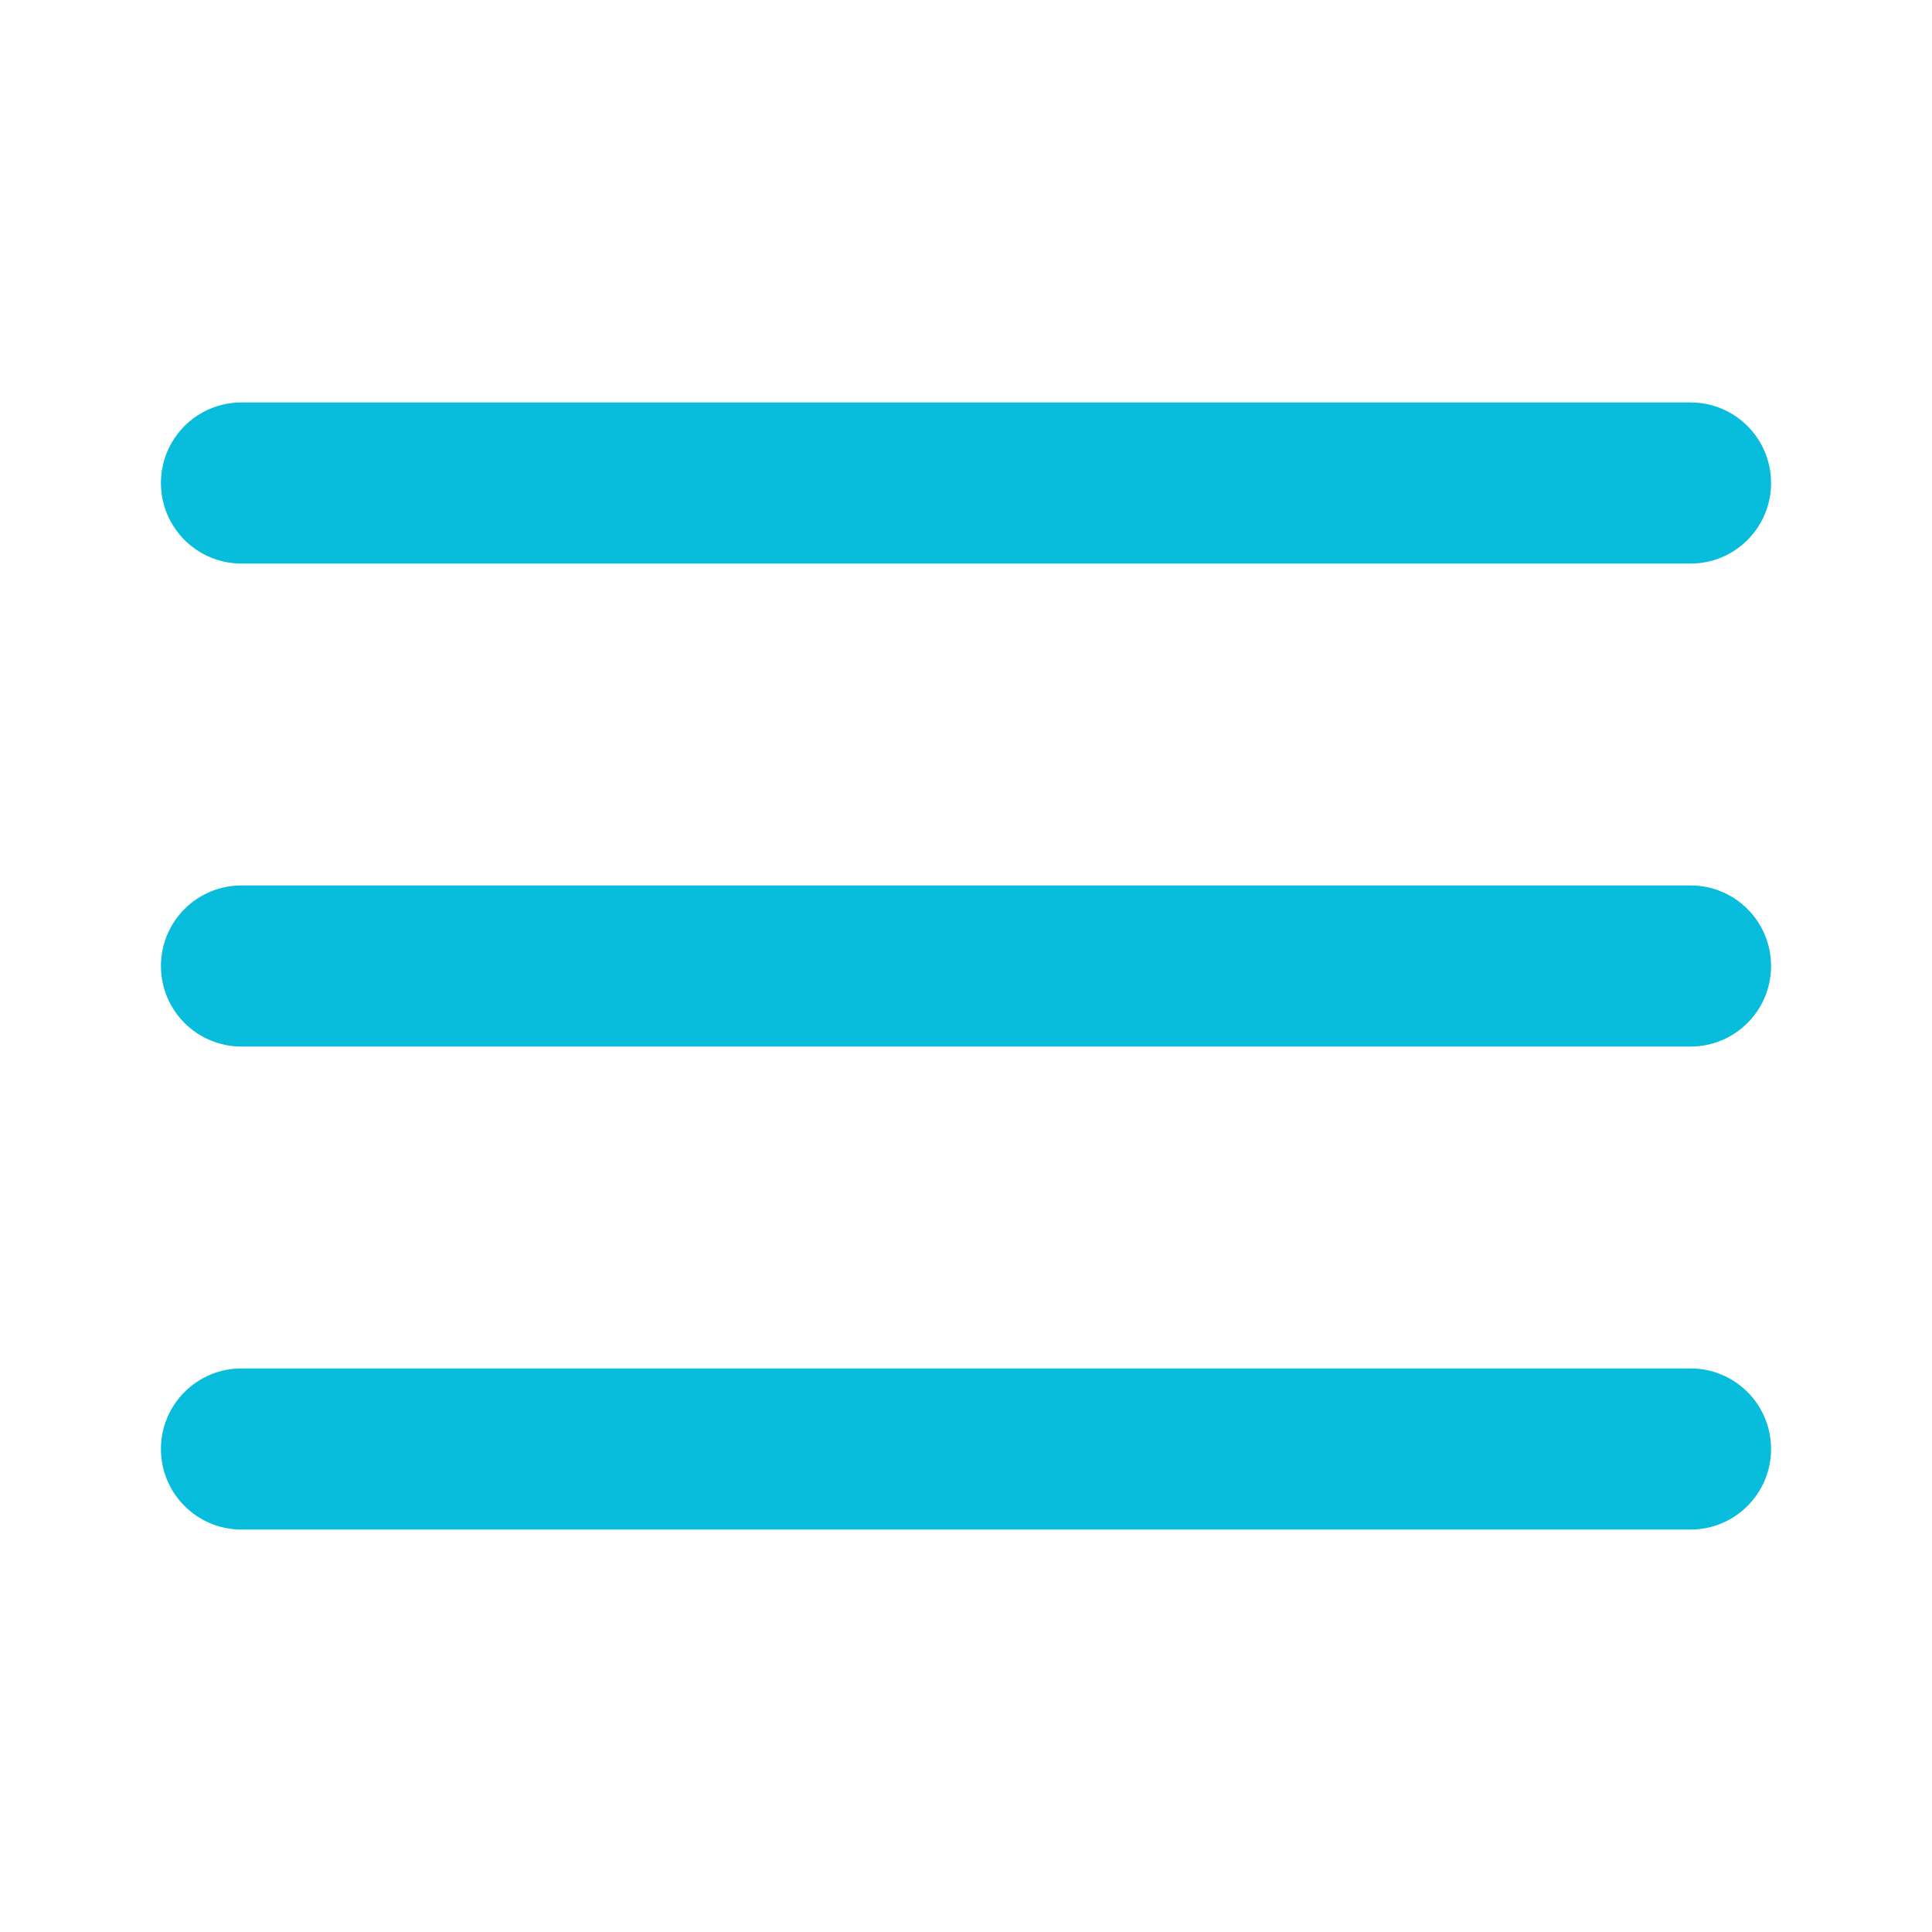
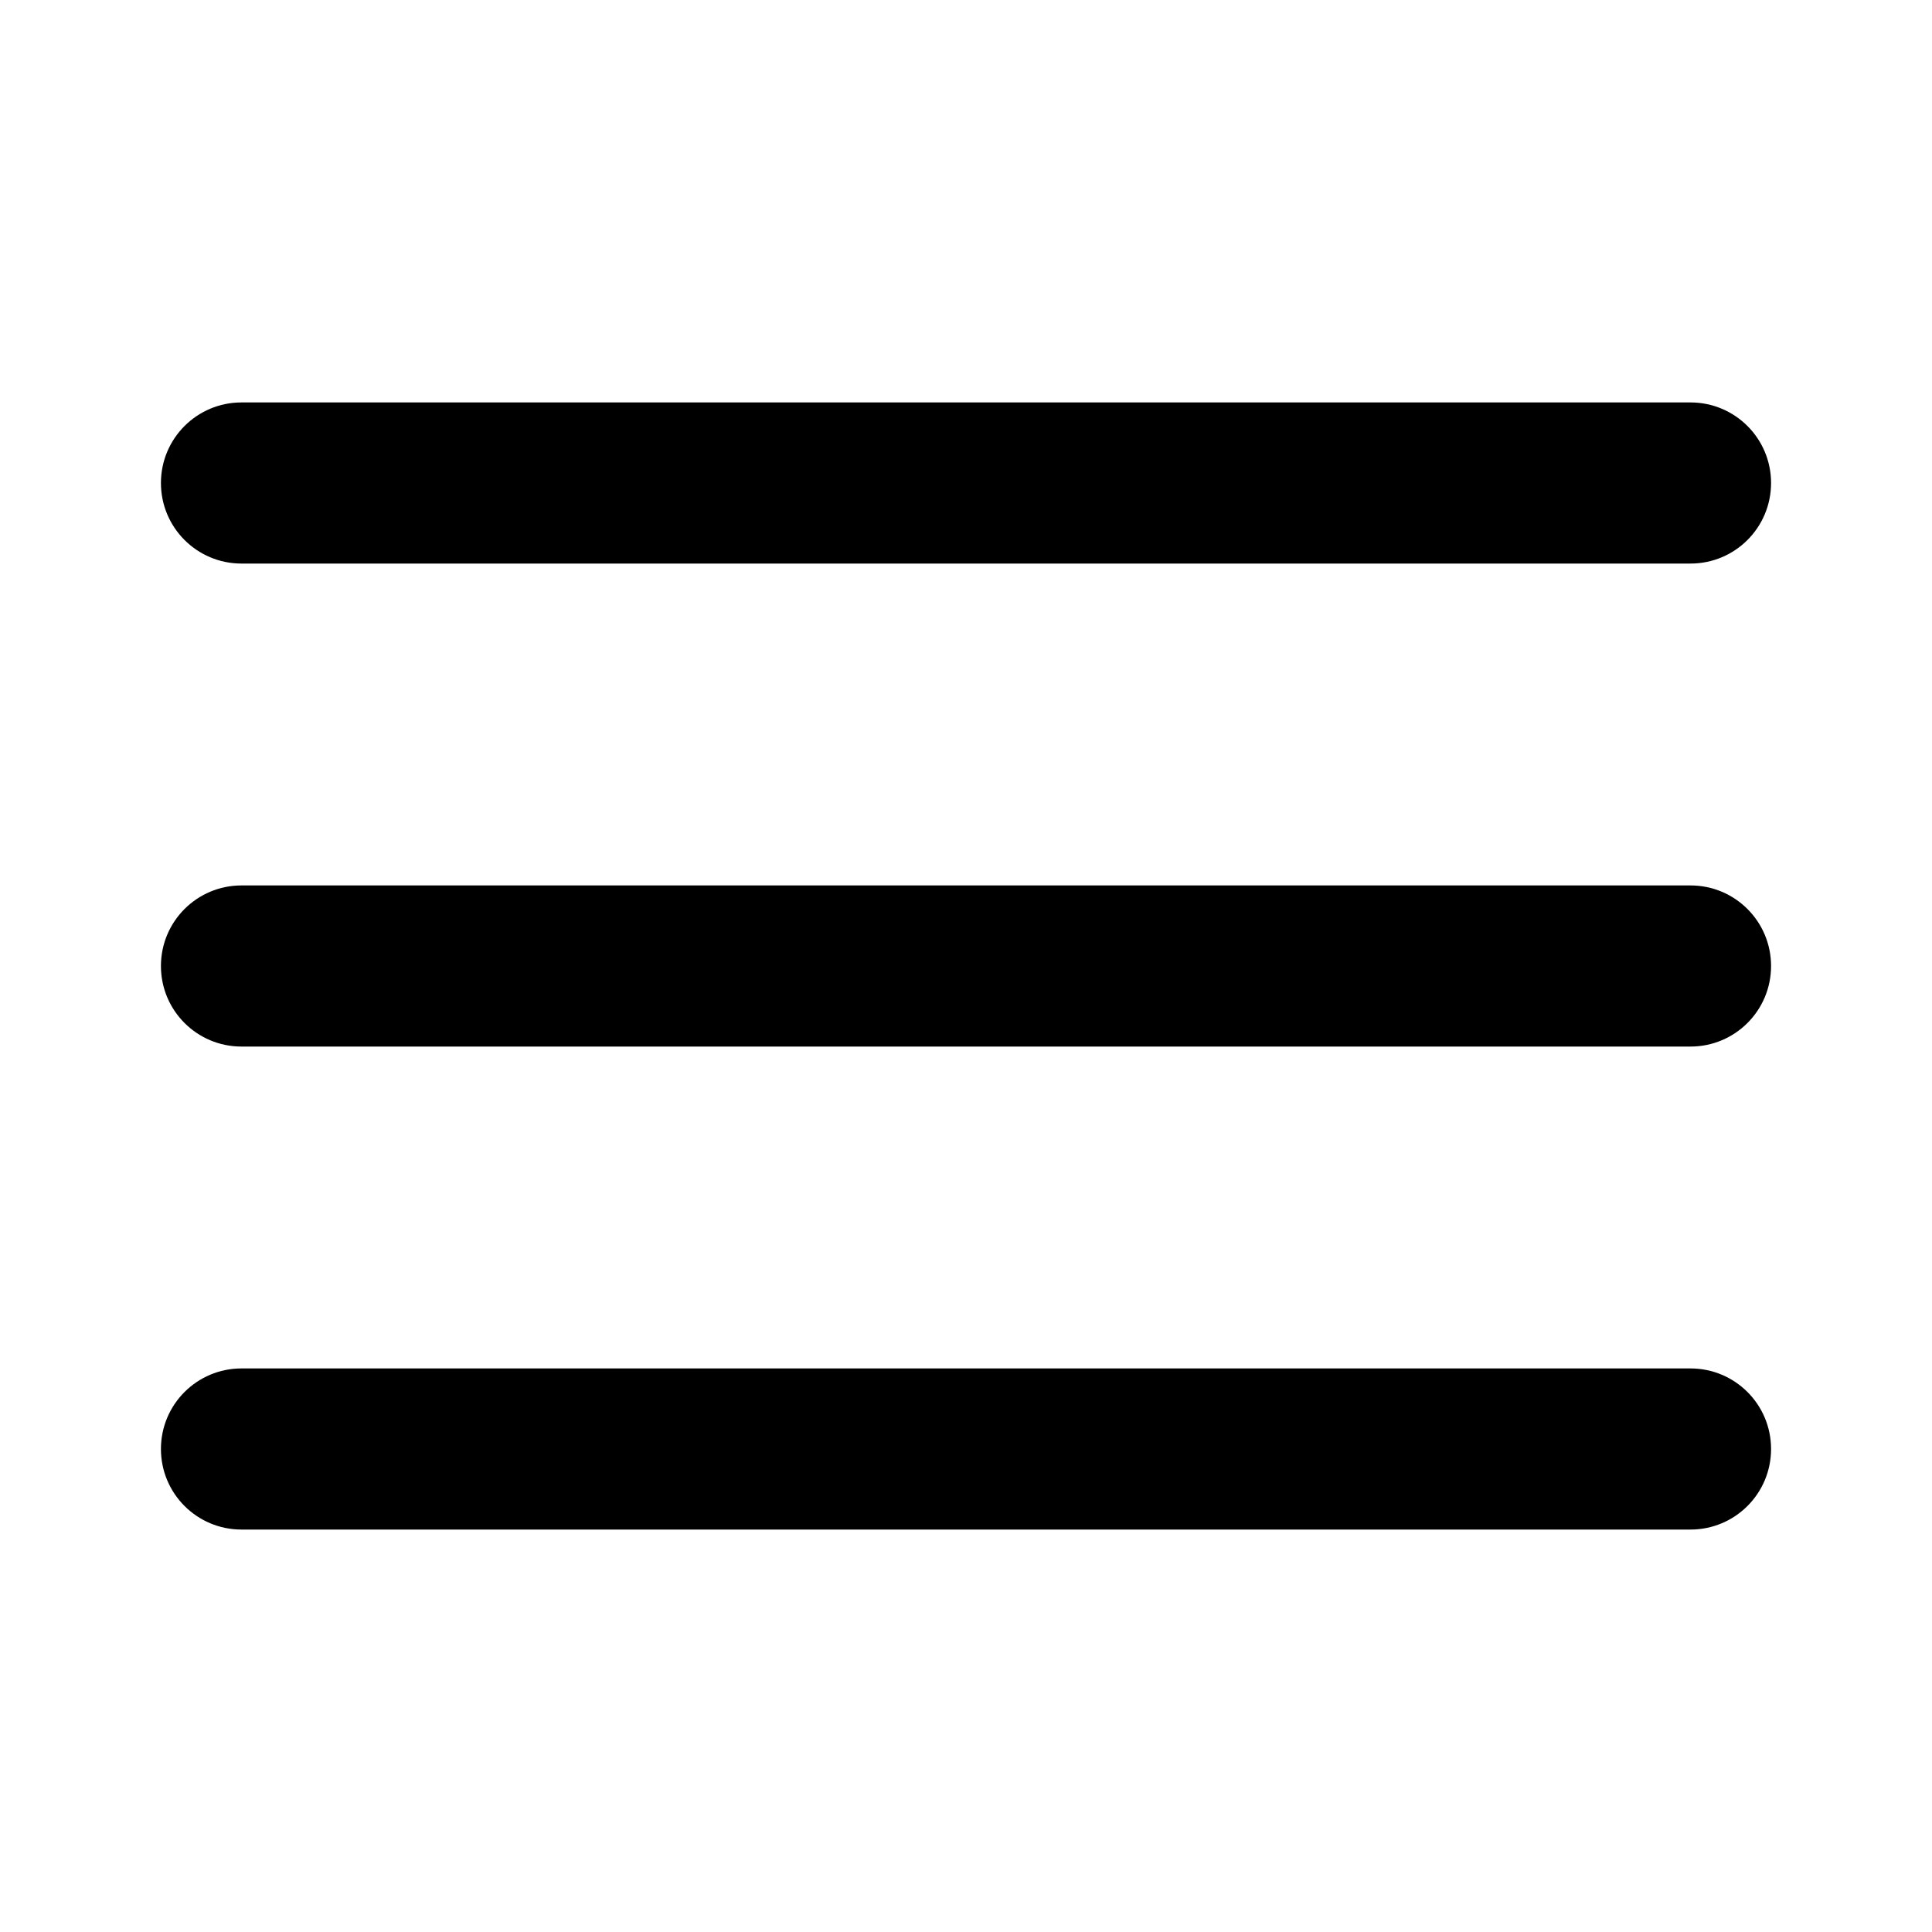
<svg xmlns="http://www.w3.org/2000/svg" version="1.1" id="Layer_1" x="0px" y="0px" viewBox="0 0 1024 1024" style="enable-background:new 0 0 1024 1024;" xml:space="preserve">
-   <style type="text/css">
- 	.st0{fill:#07bddb;}
- </style>
  <path class="st0" d="M128,554.7h768c23.6,0,42.7-19.1,42.7-42.7s-19.1-42.7-42.7-42.7H128c-23.6,0-42.7,19.1-42.7,42.7  S104.4,554.7,128,554.7z M128,298.7h768c23.6,0,42.7-19.1,42.7-42.7s-19.1-42.7-42.7-42.7H128c-23.6,0-42.7,19.1-42.7,42.7  S104.4,298.7,128,298.7z M128,810.7h768c23.6,0,42.7-19.1,42.7-42.7s-19.1-42.7-42.7-42.7H128c-23.6,0-42.7,19.1-42.7,42.7  S104.4,810.7,128,810.7z" />
</svg>
